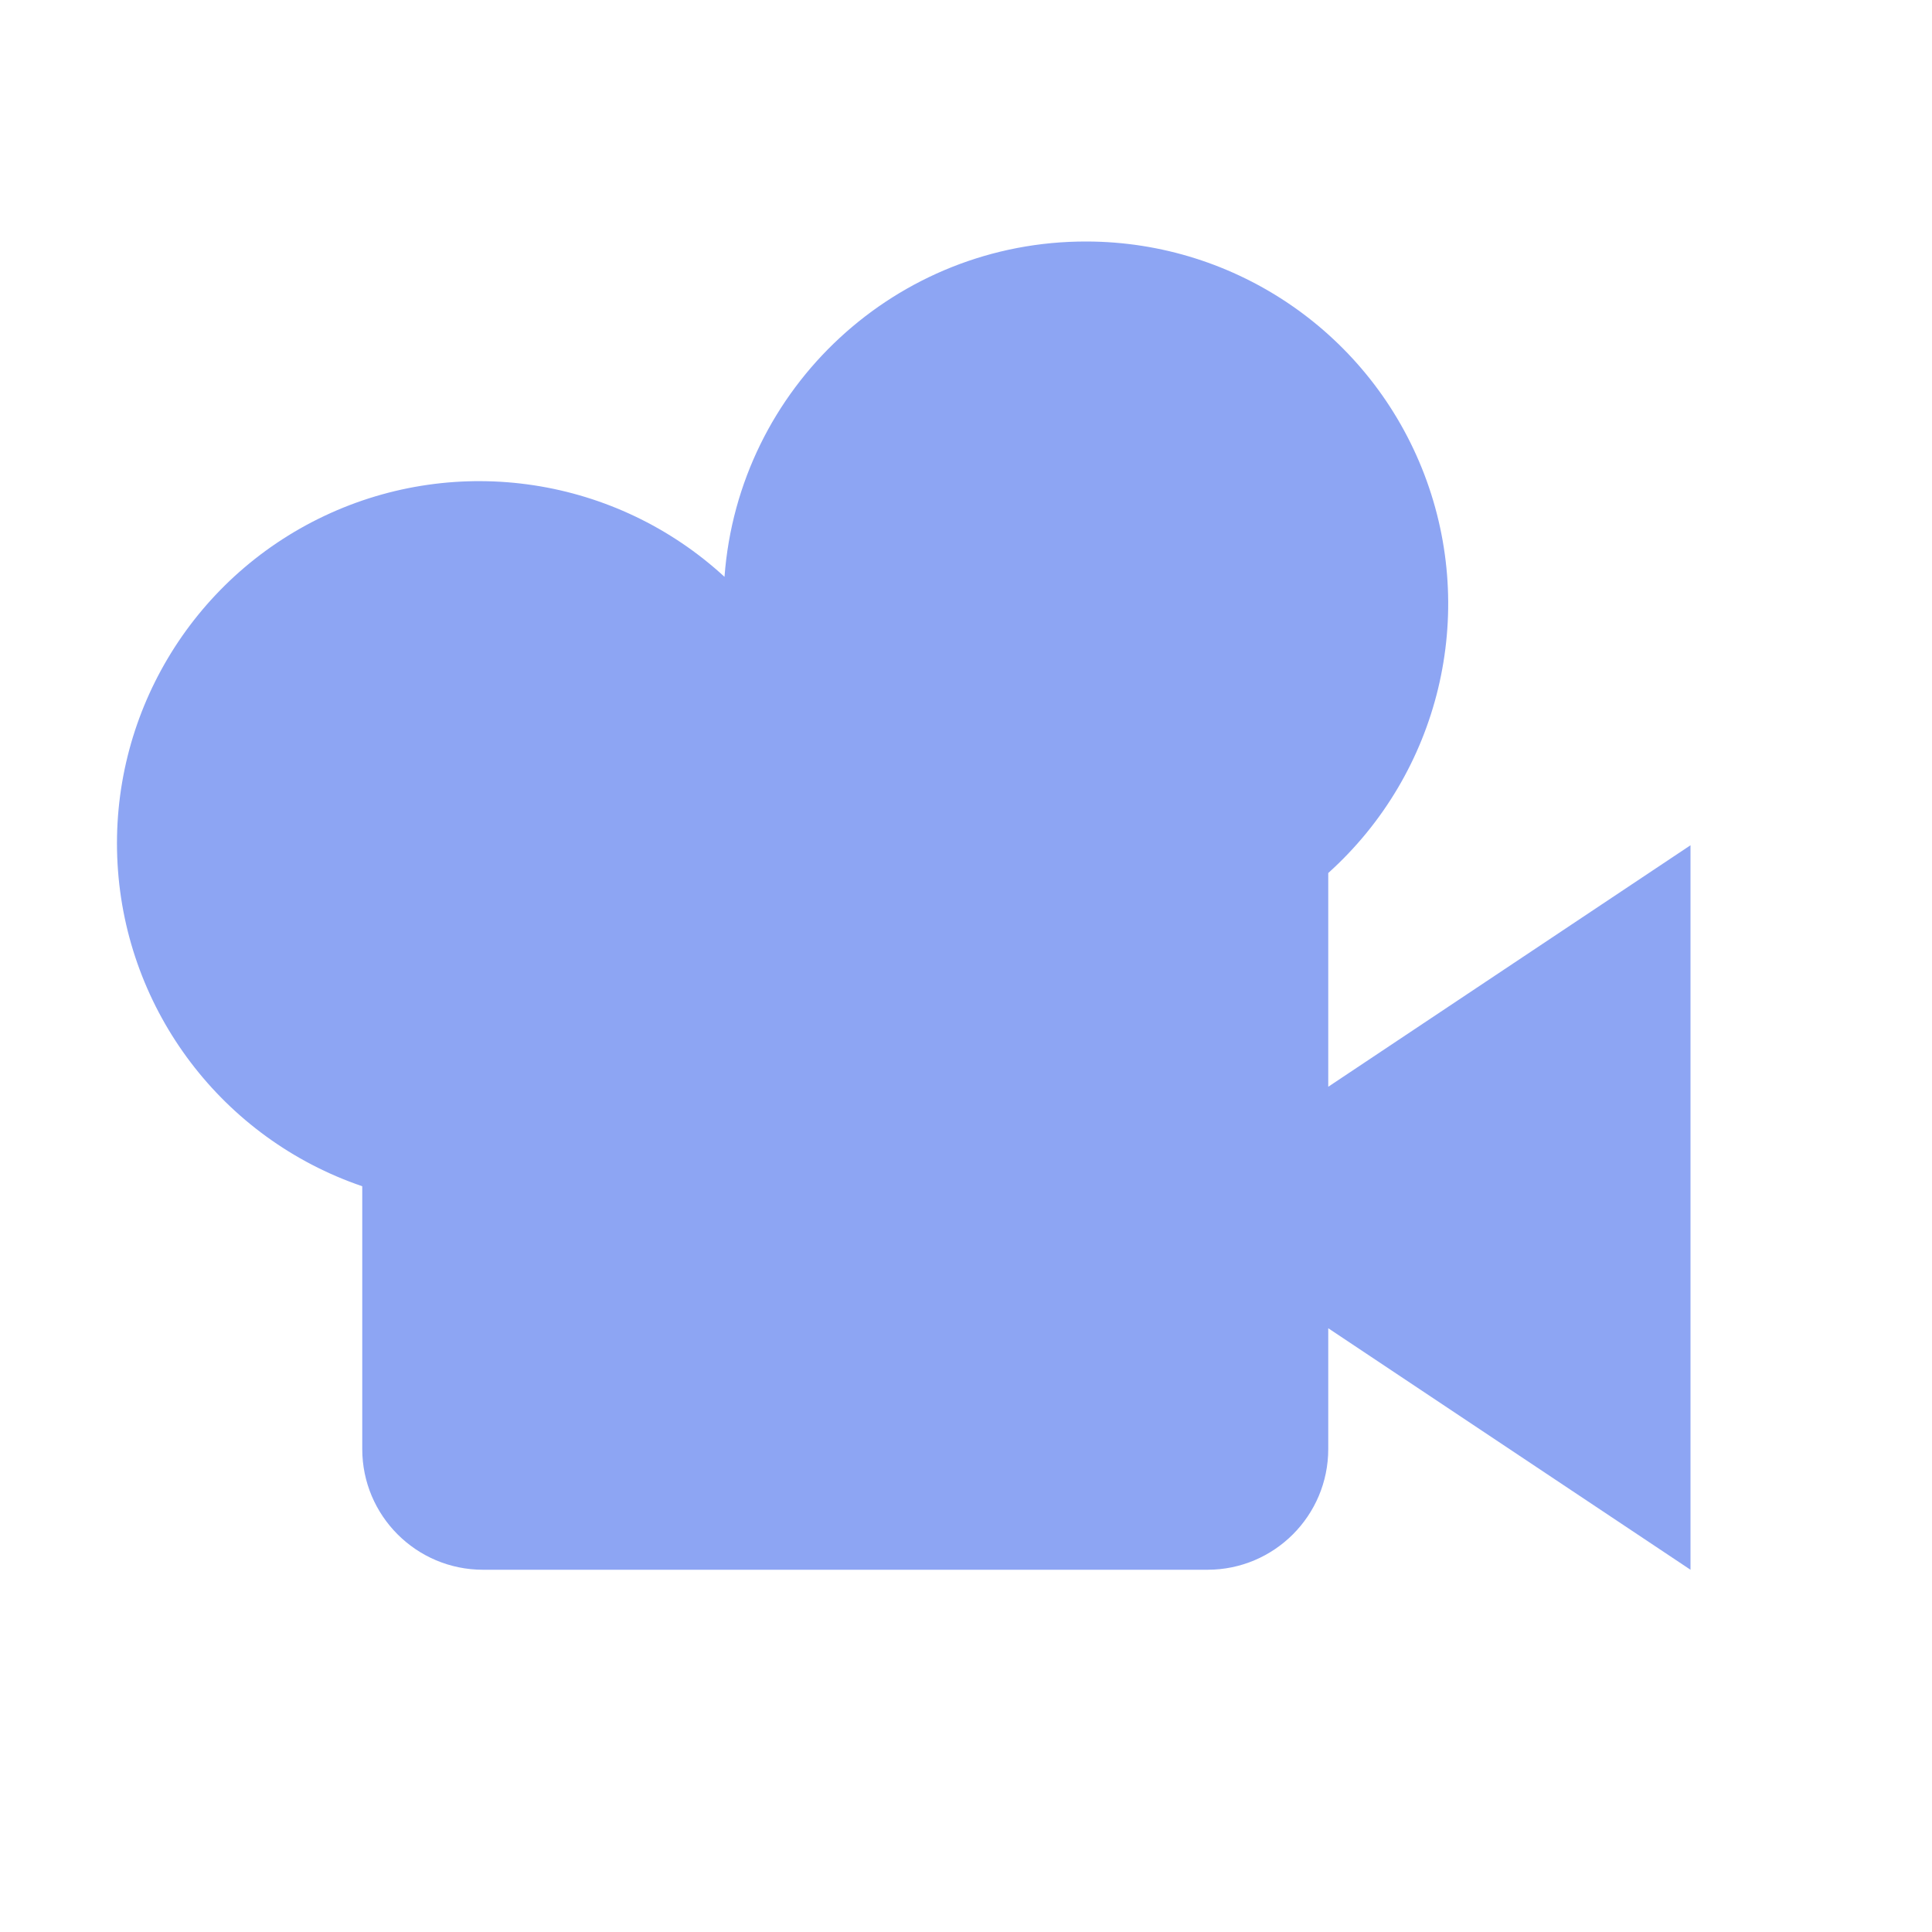
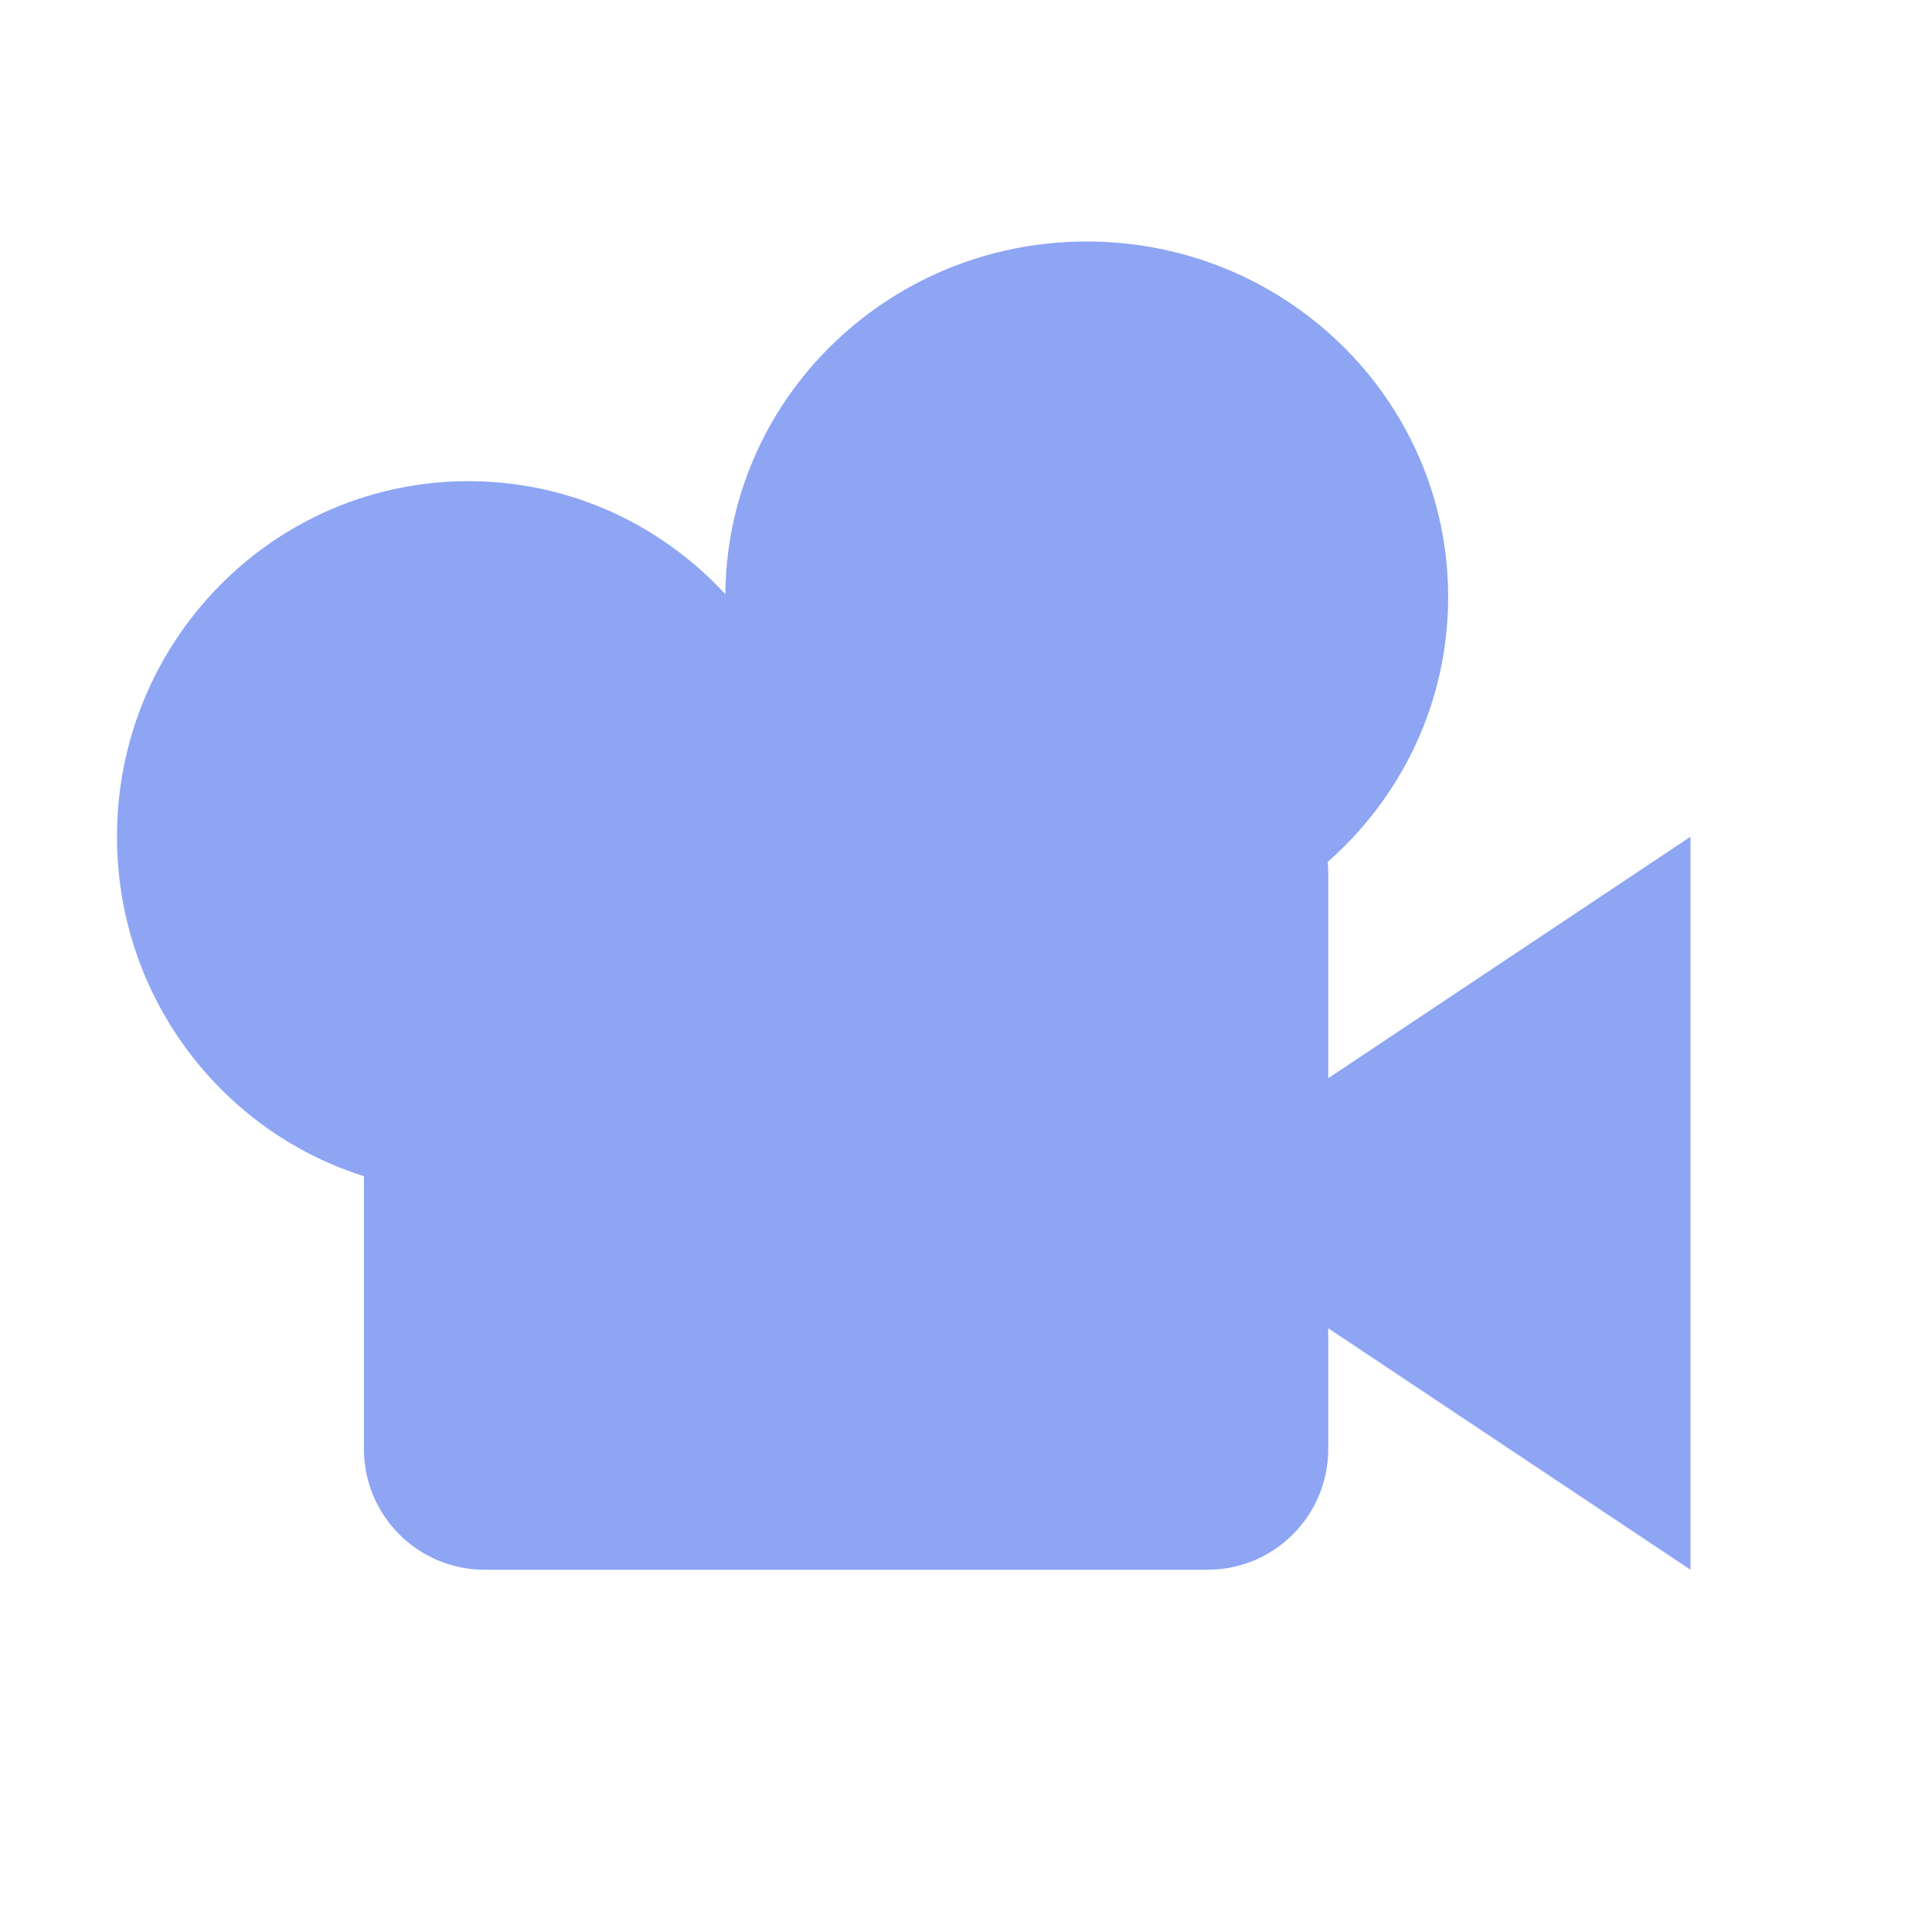
- <svg xmlns="http://www.w3.org/2000/svg" height="16" viewBox="0 0 16 16" width="16">
-   <path d="M9 2a3 3 0 0 0-3 2.777 3 3 0 1 0-3 5.047V12a1 1 0 0 0 1 1h6a1 1 0 0 0 1-1v-1l3 2V7l-3 2V7.23A3 3 0 0 0 9 2z" fill="#8da5f3" />
+ <svg xmlns="http://www.w3.org/2000/svg" height="16" viewBox="0 0 16 16" width="16" version="1.1" id="svg1">
+   <defs id="defs1">
+     <filter id="mask-powermask-path-effect11_inverse" style="color-interpolation-filters:sRGB" height="100" width="100" x="-50" y="-50">
+       <feColorMatrix id="mask-powermask-path-effect11_primitive1" values="1" type="saturate" result="fbSourceGraphic" />
+       <feColorMatrix id="mask-powermask-path-effect11_primitive2" values="-1 0 0 0 1 0 -1 0 0 1 0 0 -1 0 1 0 0 0 1 0 " in="fbSourceGraphic" />
+     </filter>
+     <filter id="mask-powermask-path-effect12_inverse" style="color-interpolation-filters:sRGB" height="100" width="100" x="-50" y="-50">
+       <feColorMatrix id="mask-powermask-path-effect12_primitive1" values="1" type="saturate" result="fbSourceGraphic" />
+       <feColorMatrix id="mask-powermask-path-effect12_primitive2" values="-1 0 0 0 1 0 -1 0 0 1 0 0 -1 0 1 0 0 0 1 0 " in="fbSourceGraphic" />
+     </filter>
+     <filter id="mask-powermask-path-effect13_inverse" style="color-interpolation-filters:sRGB" height="100" width="100" x="-50" y="-50">
+       <feColorMatrix id="mask-powermask-path-effect13_primitive1" values="1" type="saturate" result="fbSourceGraphic" />
+       <feColorMatrix id="mask-powermask-path-effect13_primitive2" values="-1 0 0 0 1 0 -1 0 0 1 0 0 -1 0 1 0 0 0 1 0 " in="fbSourceGraphic" />
+     </filter>
+     <filter id="mask-powermask-path-effect14_inverse" style="color-interpolation-filters:sRGB" height="100" width="100" x="-50" y="-50">
+       <feColorMatrix id="mask-powermask-path-effect14_primitive1" values="1" type="saturate" result="fbSourceGraphic" />
+       <feColorMatrix id="mask-powermask-path-effect14_primitive2" values="-1 0 0 0 1 0 -1 0 0 1 0 0 -1 0 1 0 0 0 1 0 " in="fbSourceGraphic" />
+     </filter>
+   </defs>
+   <path style="fill:#8da5f3;fill-opacity:1;stroke:#e0e0e0;stroke-width:0;stroke-linejoin:round;stroke-miterlimit:0;stroke-dasharray:none;paint-order:stroke fill markers" id="path2-6" d="M 11.993,4.944 A 2.993,2.944 0 0 1 9.006,7.888 2.993,2.944 0 0 1 6.007,4.955 2.993,2.944 0 0 1 8.983,2 2.993,2.944 0 0 1 11.993,4.922" />
+   <path style="fill:#8da5f3;fill-opacity:1;stroke:#e0e0e0;stroke-width:0;stroke-linejoin:round;stroke-miterlimit:0;stroke-dasharray:none;paint-order:stroke fill markers" id="path2" d="M 6.79,6.929 A 2.91,2.944 0 0 1 3.885,9.873 2.91,2.944 0 0 1 0.969,6.94 2.91,2.944 0 0 1 3.863,3.985 2.91,2.944 0 0 1 6.789,6.907" />
+   <rect style="fill:#8da5f3;fill-opacity:1;stroke:#e0e0e0;stroke-width:0;stroke-linejoin:round;stroke-miterlimit:0;stroke-dasharray:none;paint-order:stroke fill markers" id="rect2" width="7.986" height="6.767" x="3.014" y="6.233" ry="1" />
+   <path style="fill:#8da5f3;fill-opacity:1;stroke:#e0e0e0;stroke-width:0;stroke-linejoin:round;stroke-miterlimit:0;stroke-dasharray:none;paint-order:stroke fill markers" id="path3" d="m 14,10 -2.598,-4.5 5.196,-2e-7 z" transform="matrix(0,1.168318,-1.011793,0,19.56486,-6.391832)" />
</svg>
